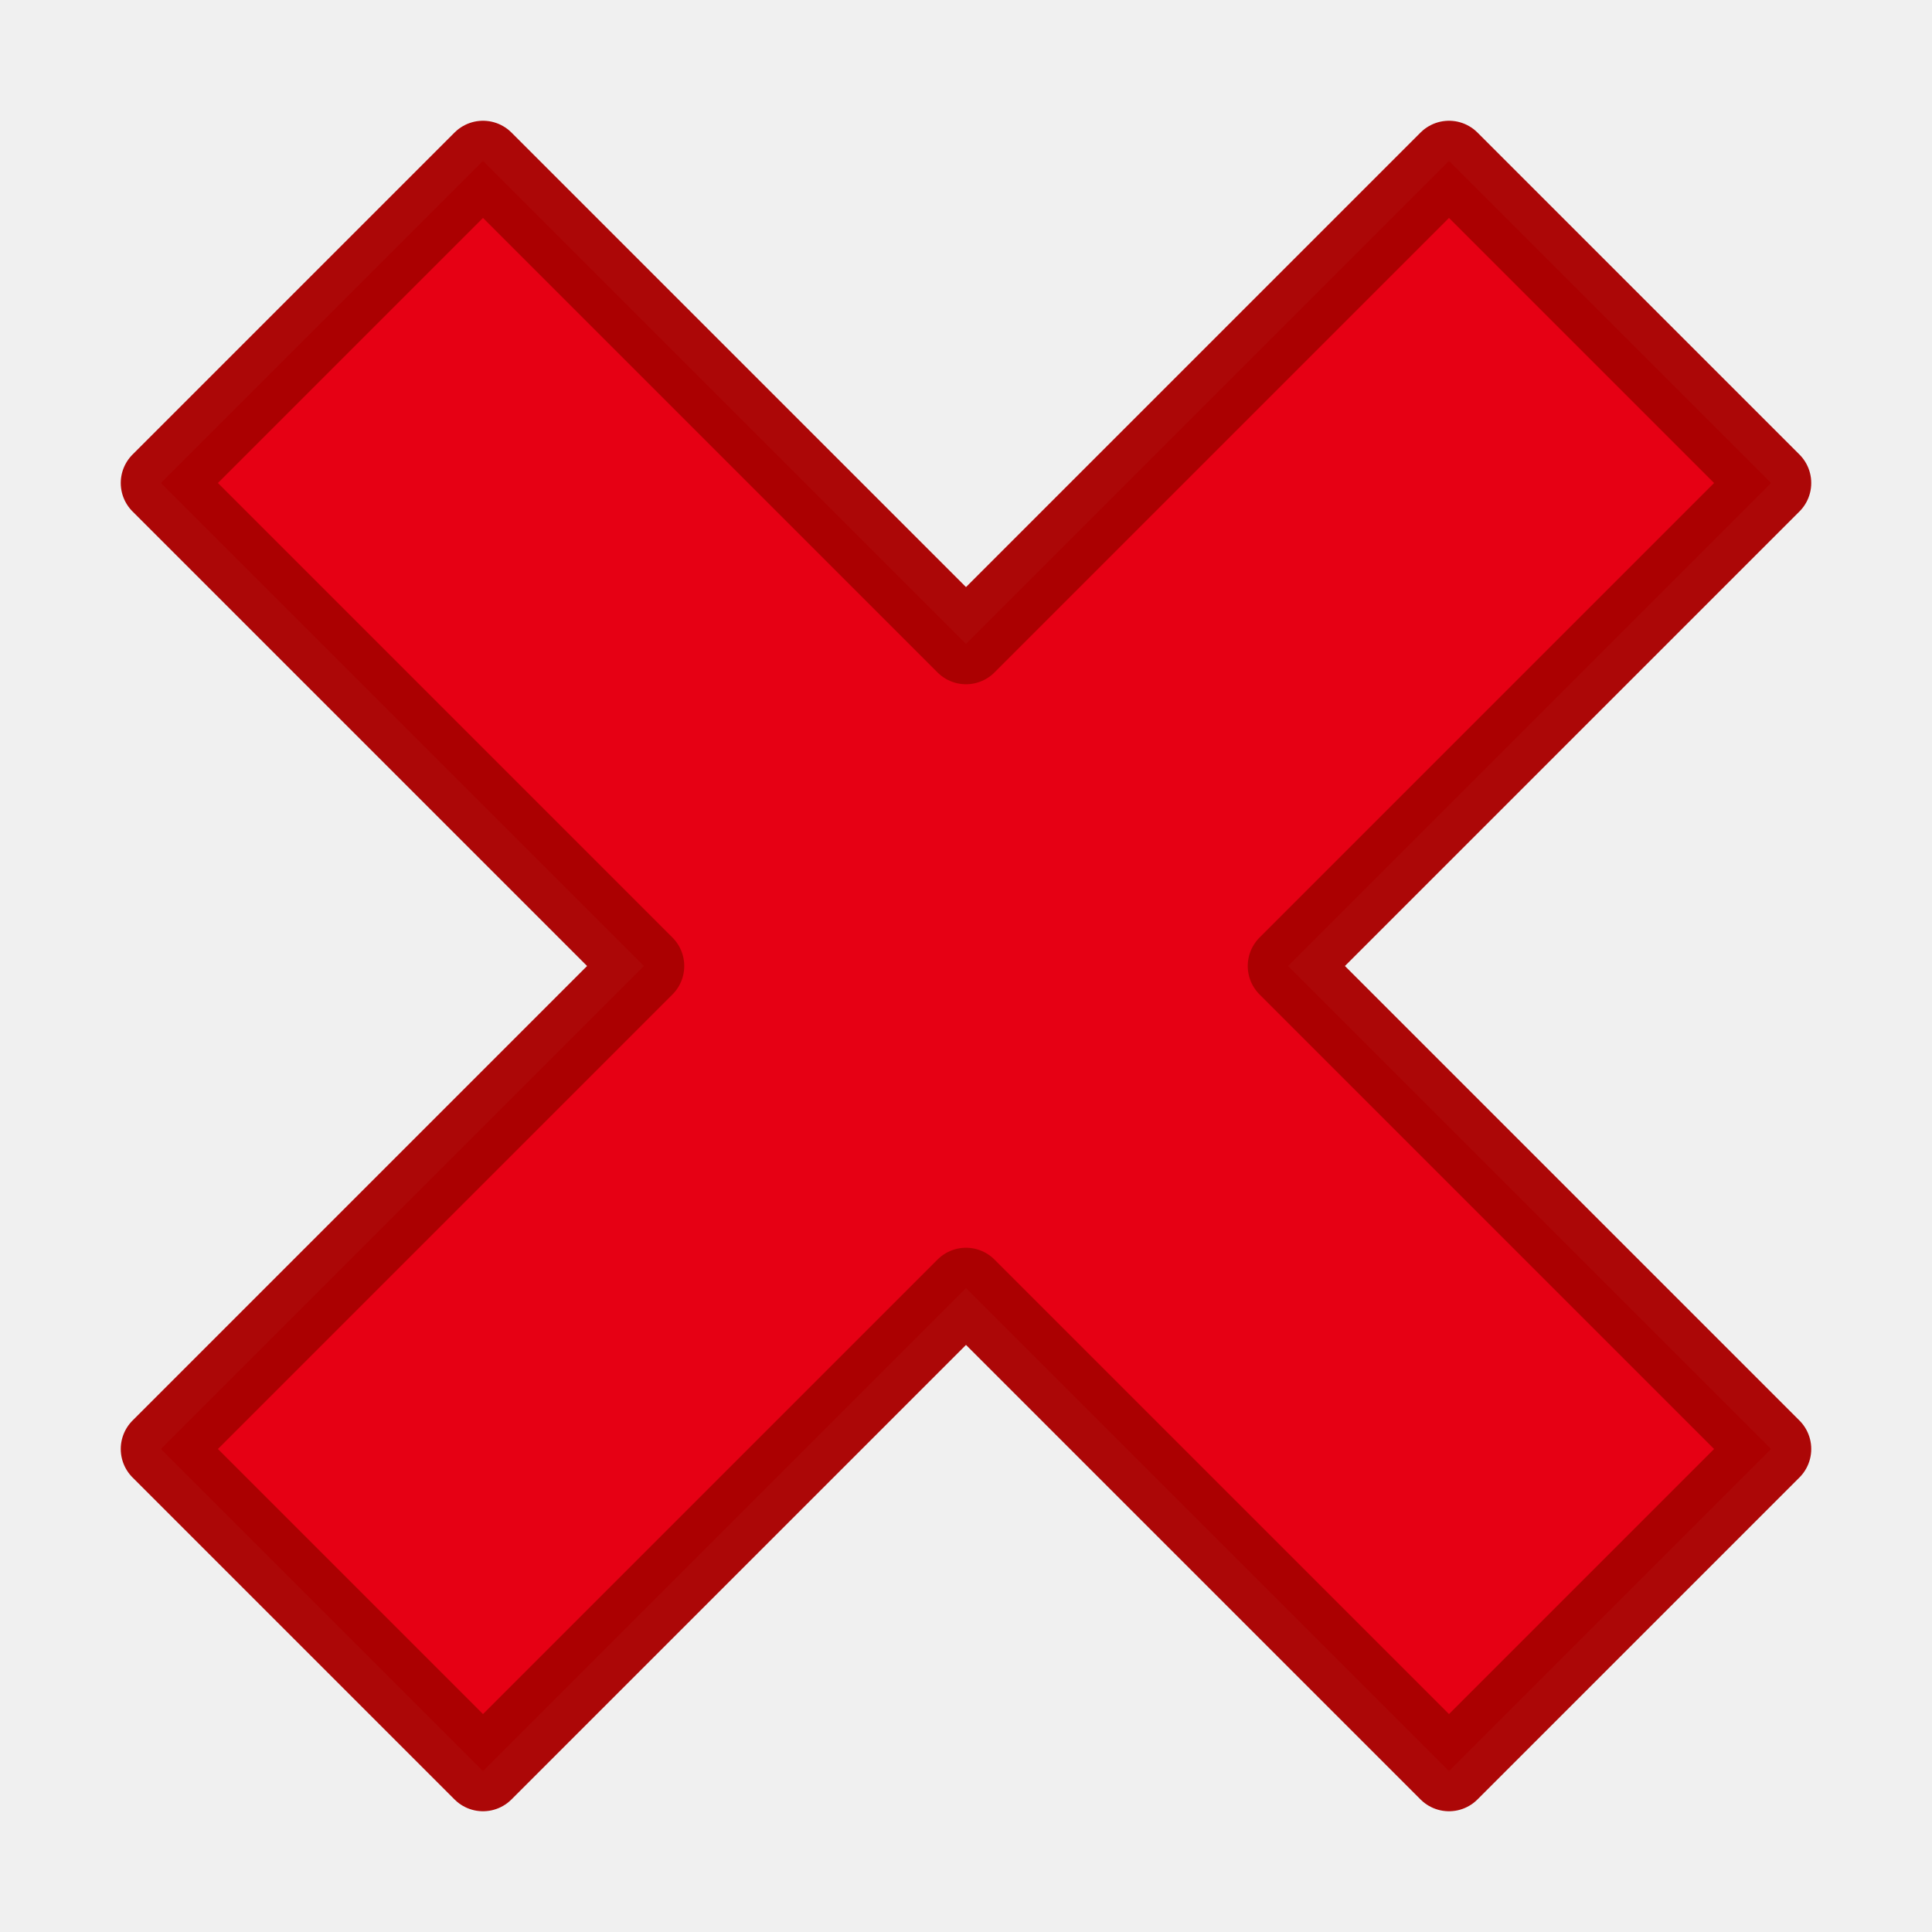
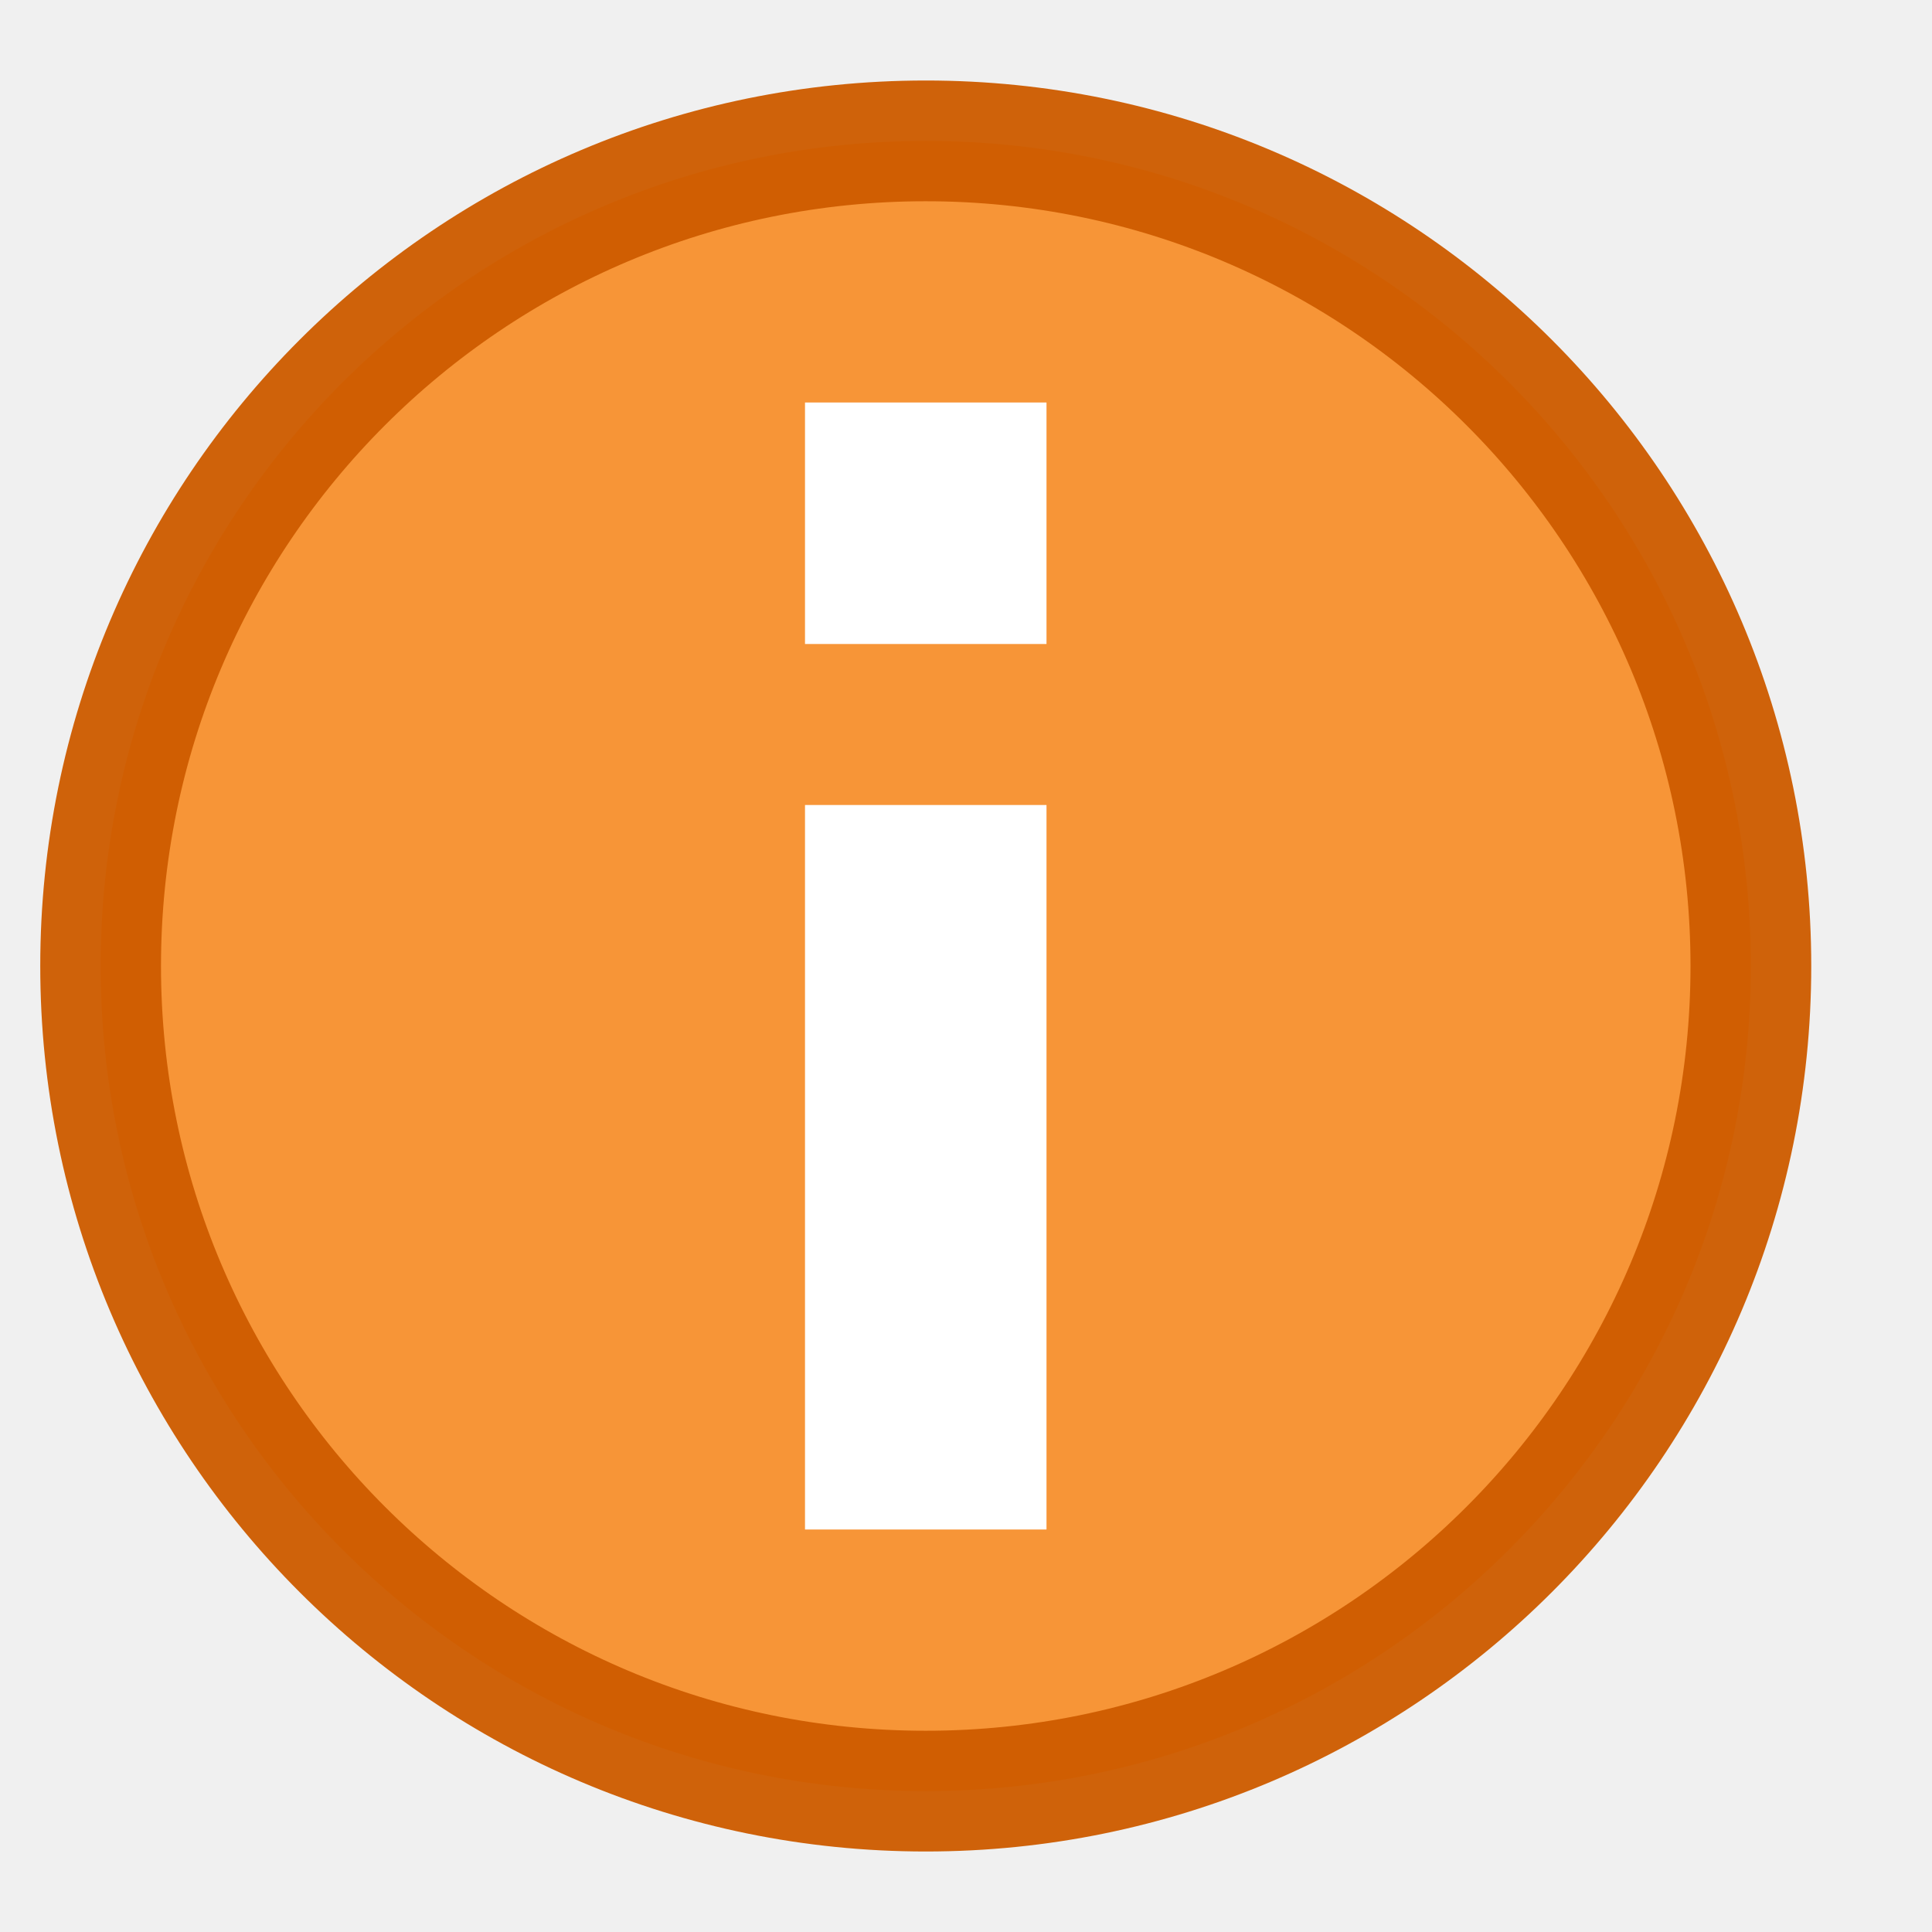
<svg xmlns="http://www.w3.org/2000/svg" width="24" height="24" id="svg2" version="1.0">
  <defs id="defs4" />
  <g id="layer1" transform="translate(0,-24)">
-     <g id="layer1-1" transform="matrix(1.53846,0,0,1.53846,-0.3076792,23.69232)" style="stroke-width:0.65">
-       <path id="path826" d="M 4.1,1.5 8,5.4 11.9,1.5 14.5,4.1 10.6,8 14.5,11.9 11.9,14.5 8,10.6 4.1,14.5 1.5,11.9 5.4,8 1.5,4.1 Z" style="fill:#e60014;fill-opacity:1;fill-rule:evenodd;stroke:#aa0000;stroke-width:0.65px;stroke-linecap:butt;stroke-linejoin:round;stroke-opacity:0.969" />
-     </g>
+     <circle style="opacity:1;fill:#f79537;fill-opacity:1;fill-rule:evenodd;stroke:#ce5c00;stroke-width:1.5;stroke-linecap:round;stroke-linejoin:round;stroke-miterlimit:4;stroke-dasharray:none;stroke-dashoffset:0;stroke-opacity:0.955;paint-order:normal" id="path830" cx="11.5" cy="-36" r="10.25" transform="scale(1,-1)" />
+     <path style="fill:none;fill-rule:evenodd;stroke:#ffffff;stroke-width:3;stroke-linecap:butt;stroke-linejoin:miter;stroke-miterlimit:4;stroke-dasharray:none;stroke-opacity:1" d="M 11.5,43 V 34" id="path832" />
+     <path style="fill:none;fill-rule:evenodd;stroke:#ffffff;stroke-width:3;stroke-linecap:butt;stroke-linejoin:miter;stroke-miterlimit:4;stroke-dasharray:none;stroke-opacity:1" d="M 11.5,32 V 29" id="path834" />
  </g>
</svg>
